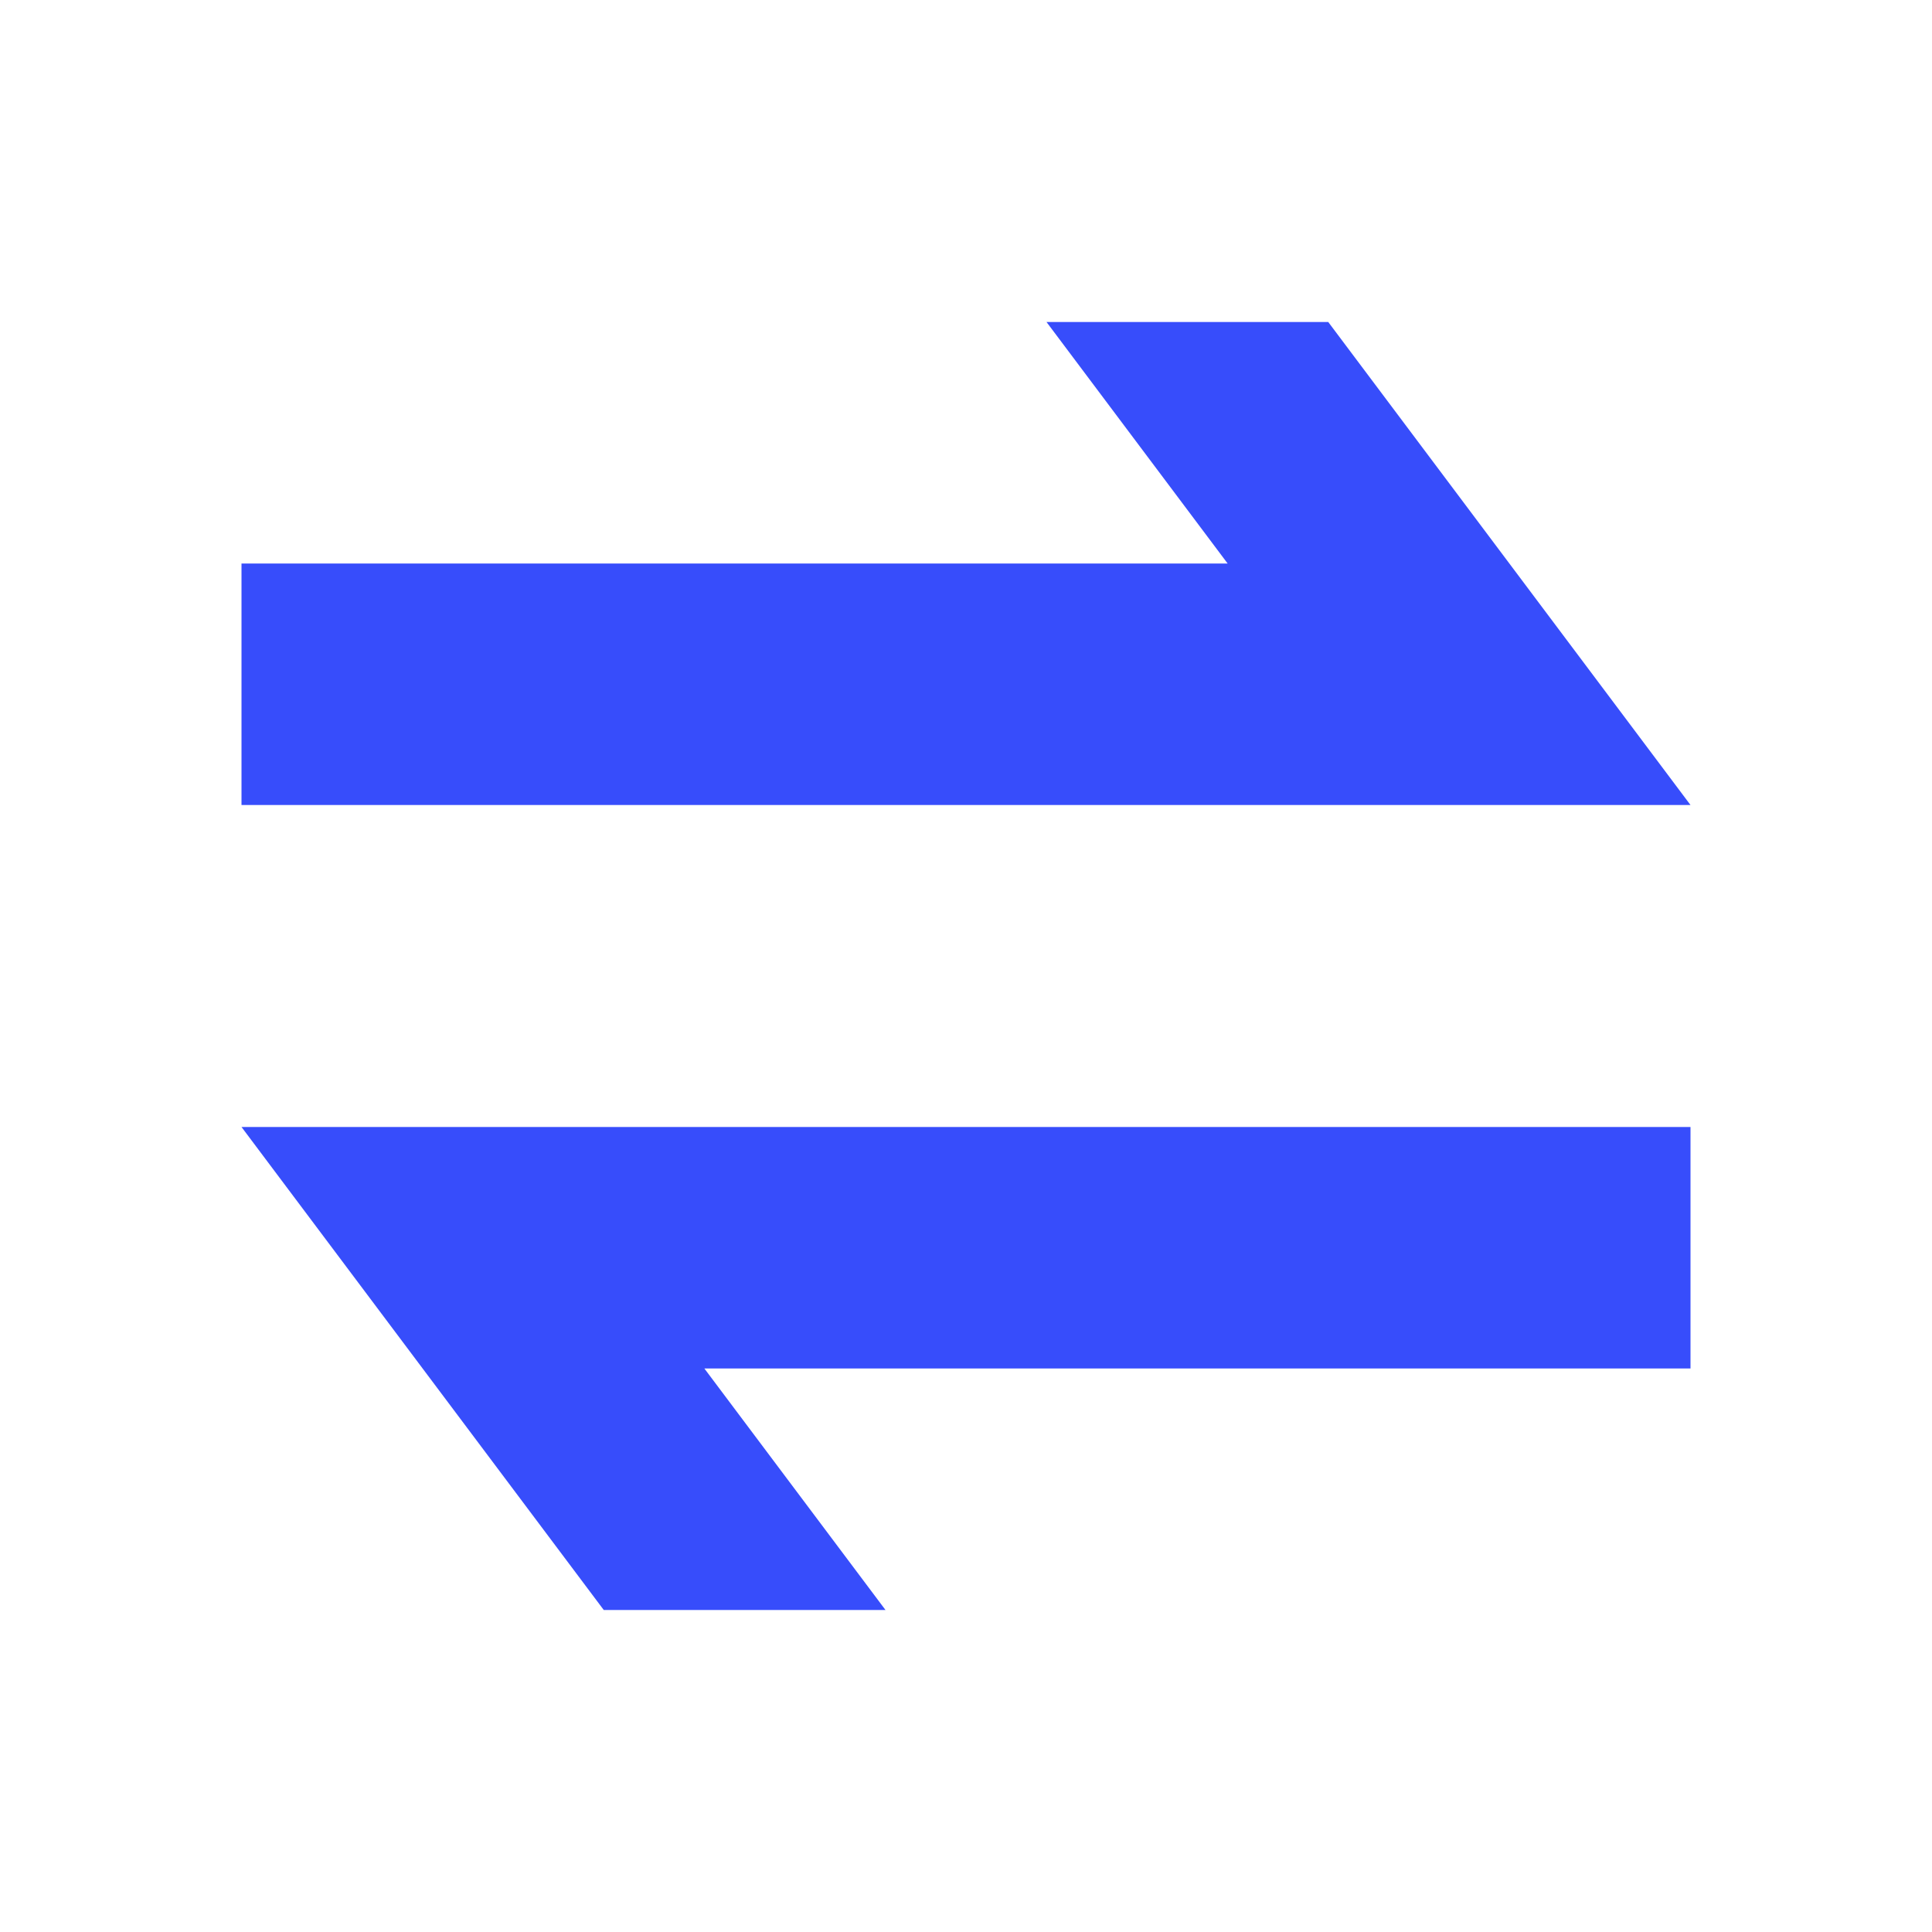
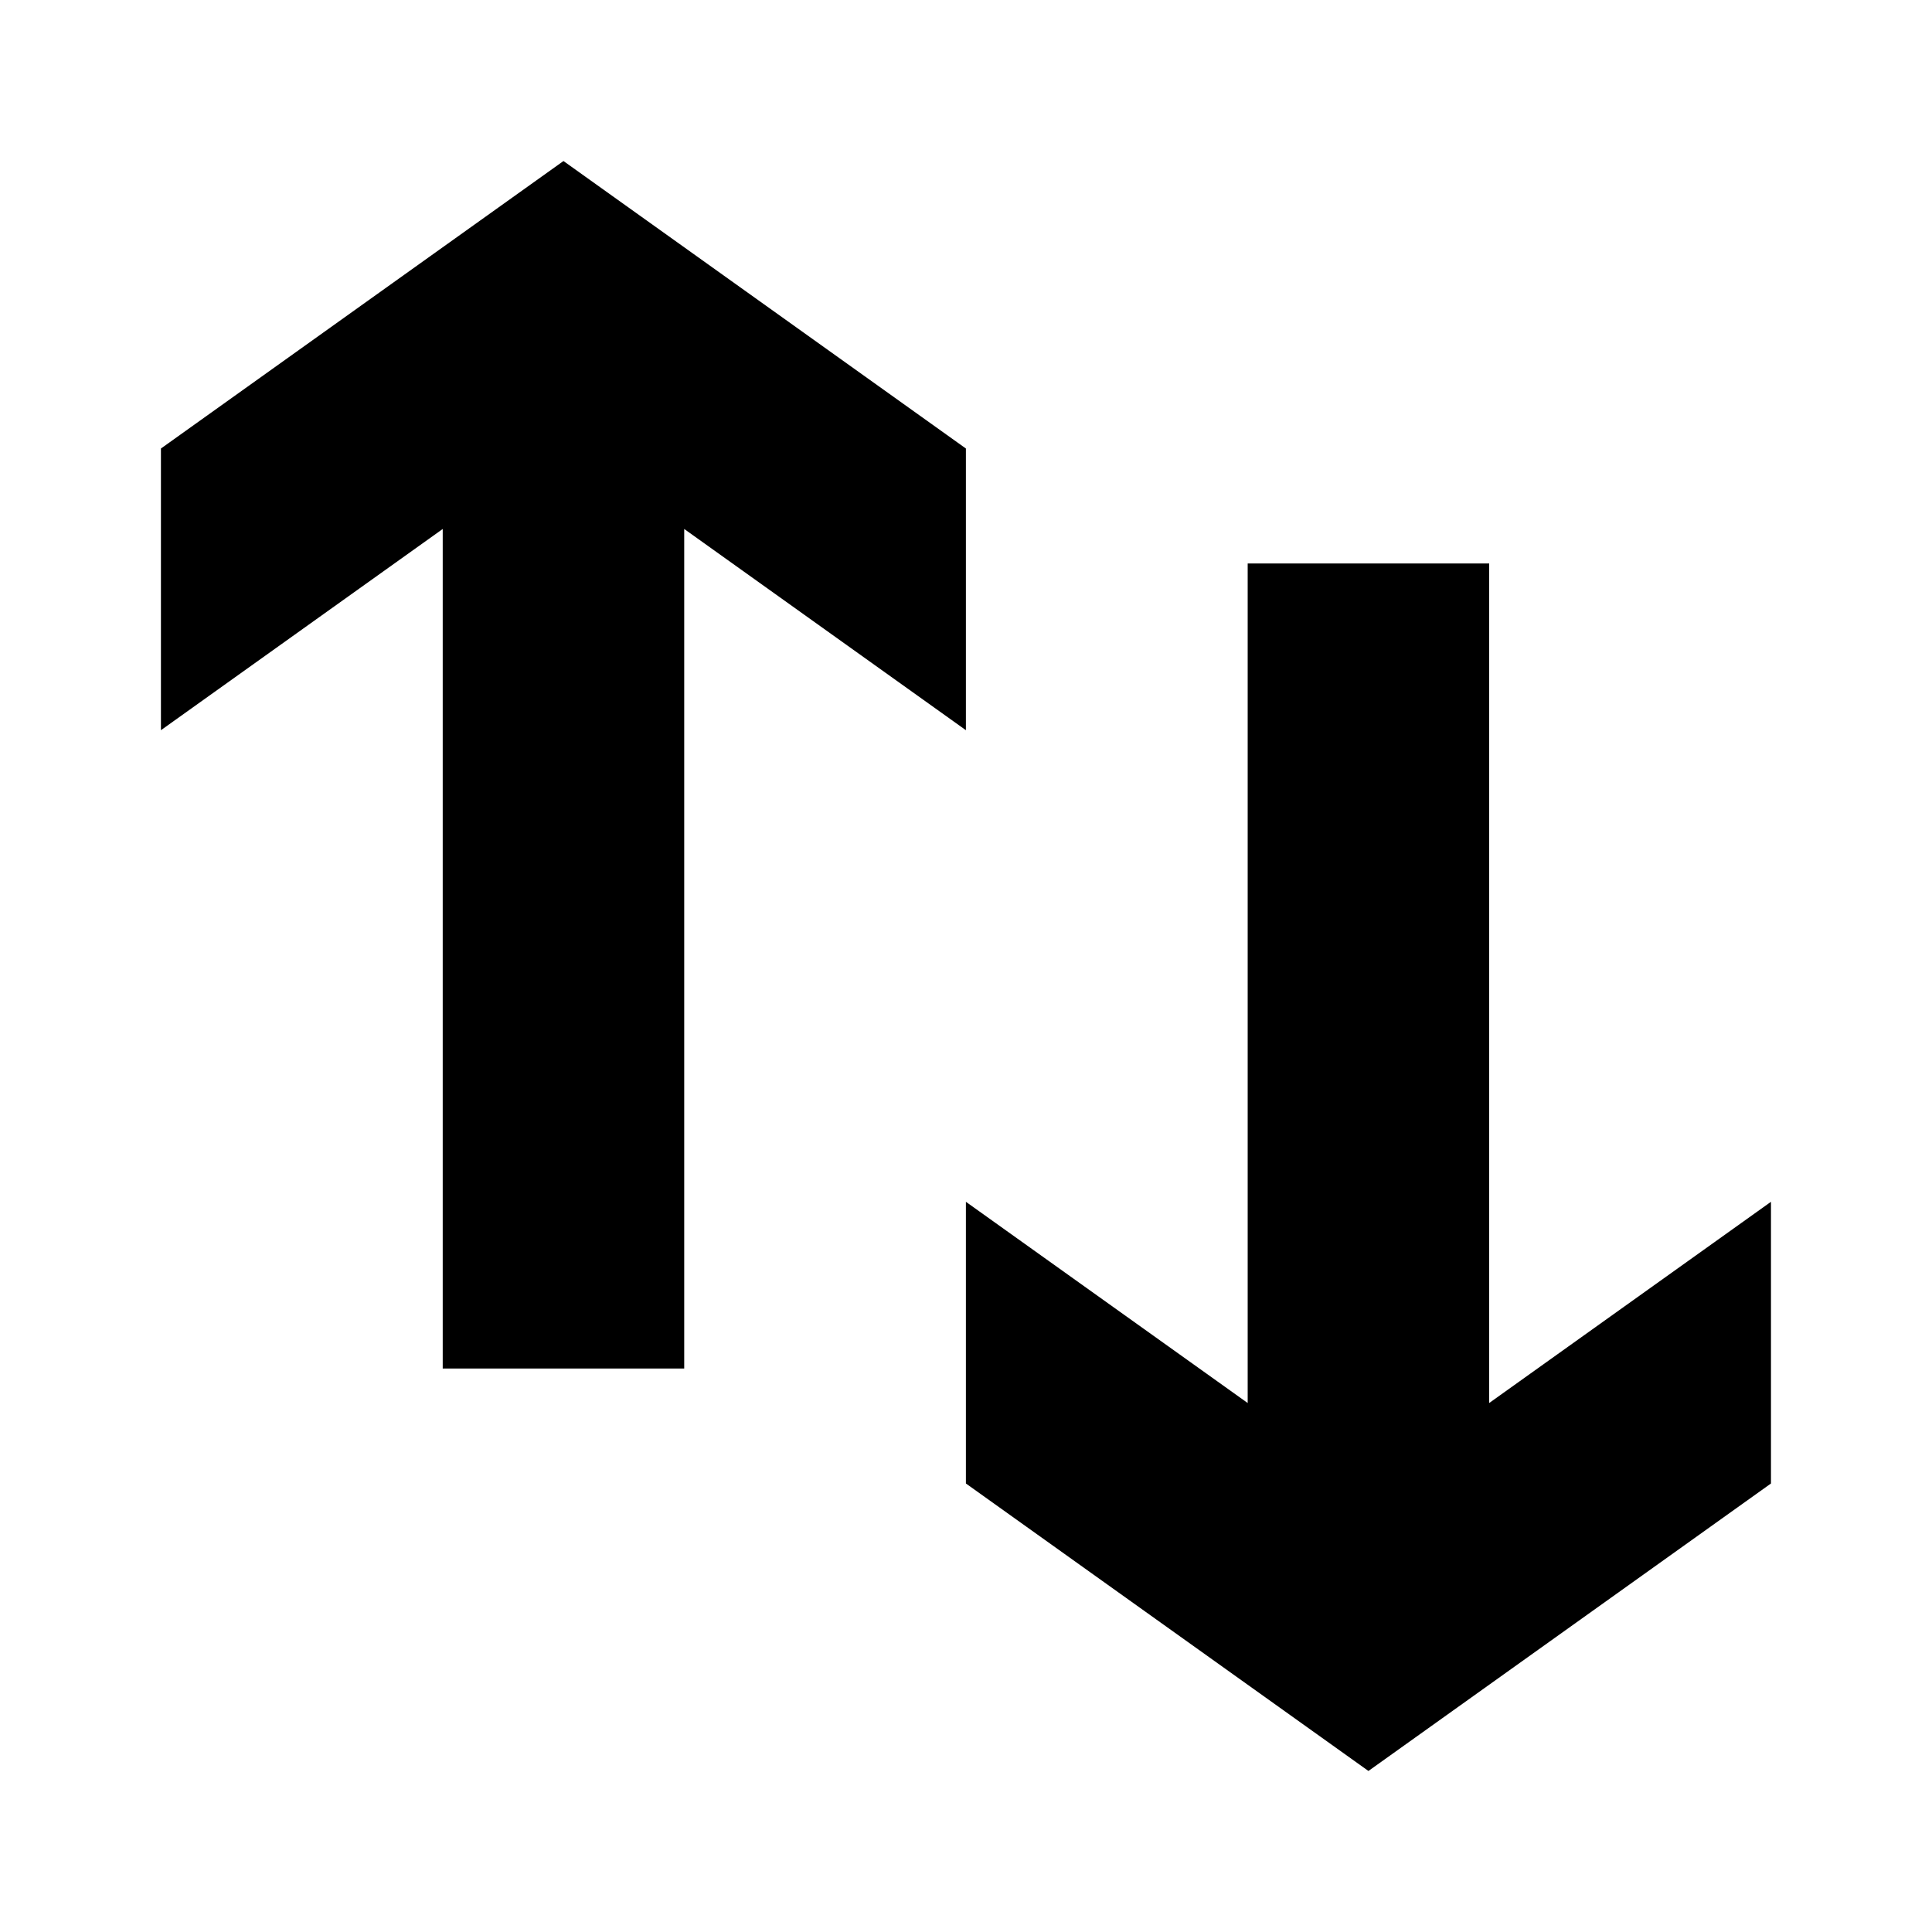
- <svg xmlns="http://www.w3.org/2000/svg" width="24" height="24" viewBox="0 0 24 24" fill="none">
-   <path d="M11 20L8.75 17L21 17V14H3L7.5 20H11Z" fill="#374DFB" />
-   <path d="M13 4L15.25 7L3 7V10H21L16.5 4H13Z" fill="#374DFB" />
+ <svg xmlns="http://www.w3.org/2000/svg" width="20" height="20" viewBox="0 0 20 20" fill="none">
+   <g id="Icon">
+     <g id="Shape">
+       <path d="M7.083 5.476L7.083 14.167H4.583L4.583 5.476L1.666 7.559L1.666 4.643L5.833 1.667L9.999 4.643L9.999 7.559L7.083 5.476Z" fill="black" />
+       <path d="M12.916 14.524V5.833H15.416V14.524L18.333 12.441V15.357L14.166 18.333L9.999 15.357V12.441L12.916 14.524Z" fill="black" />
+     </g>
+   </g>
</svg>
